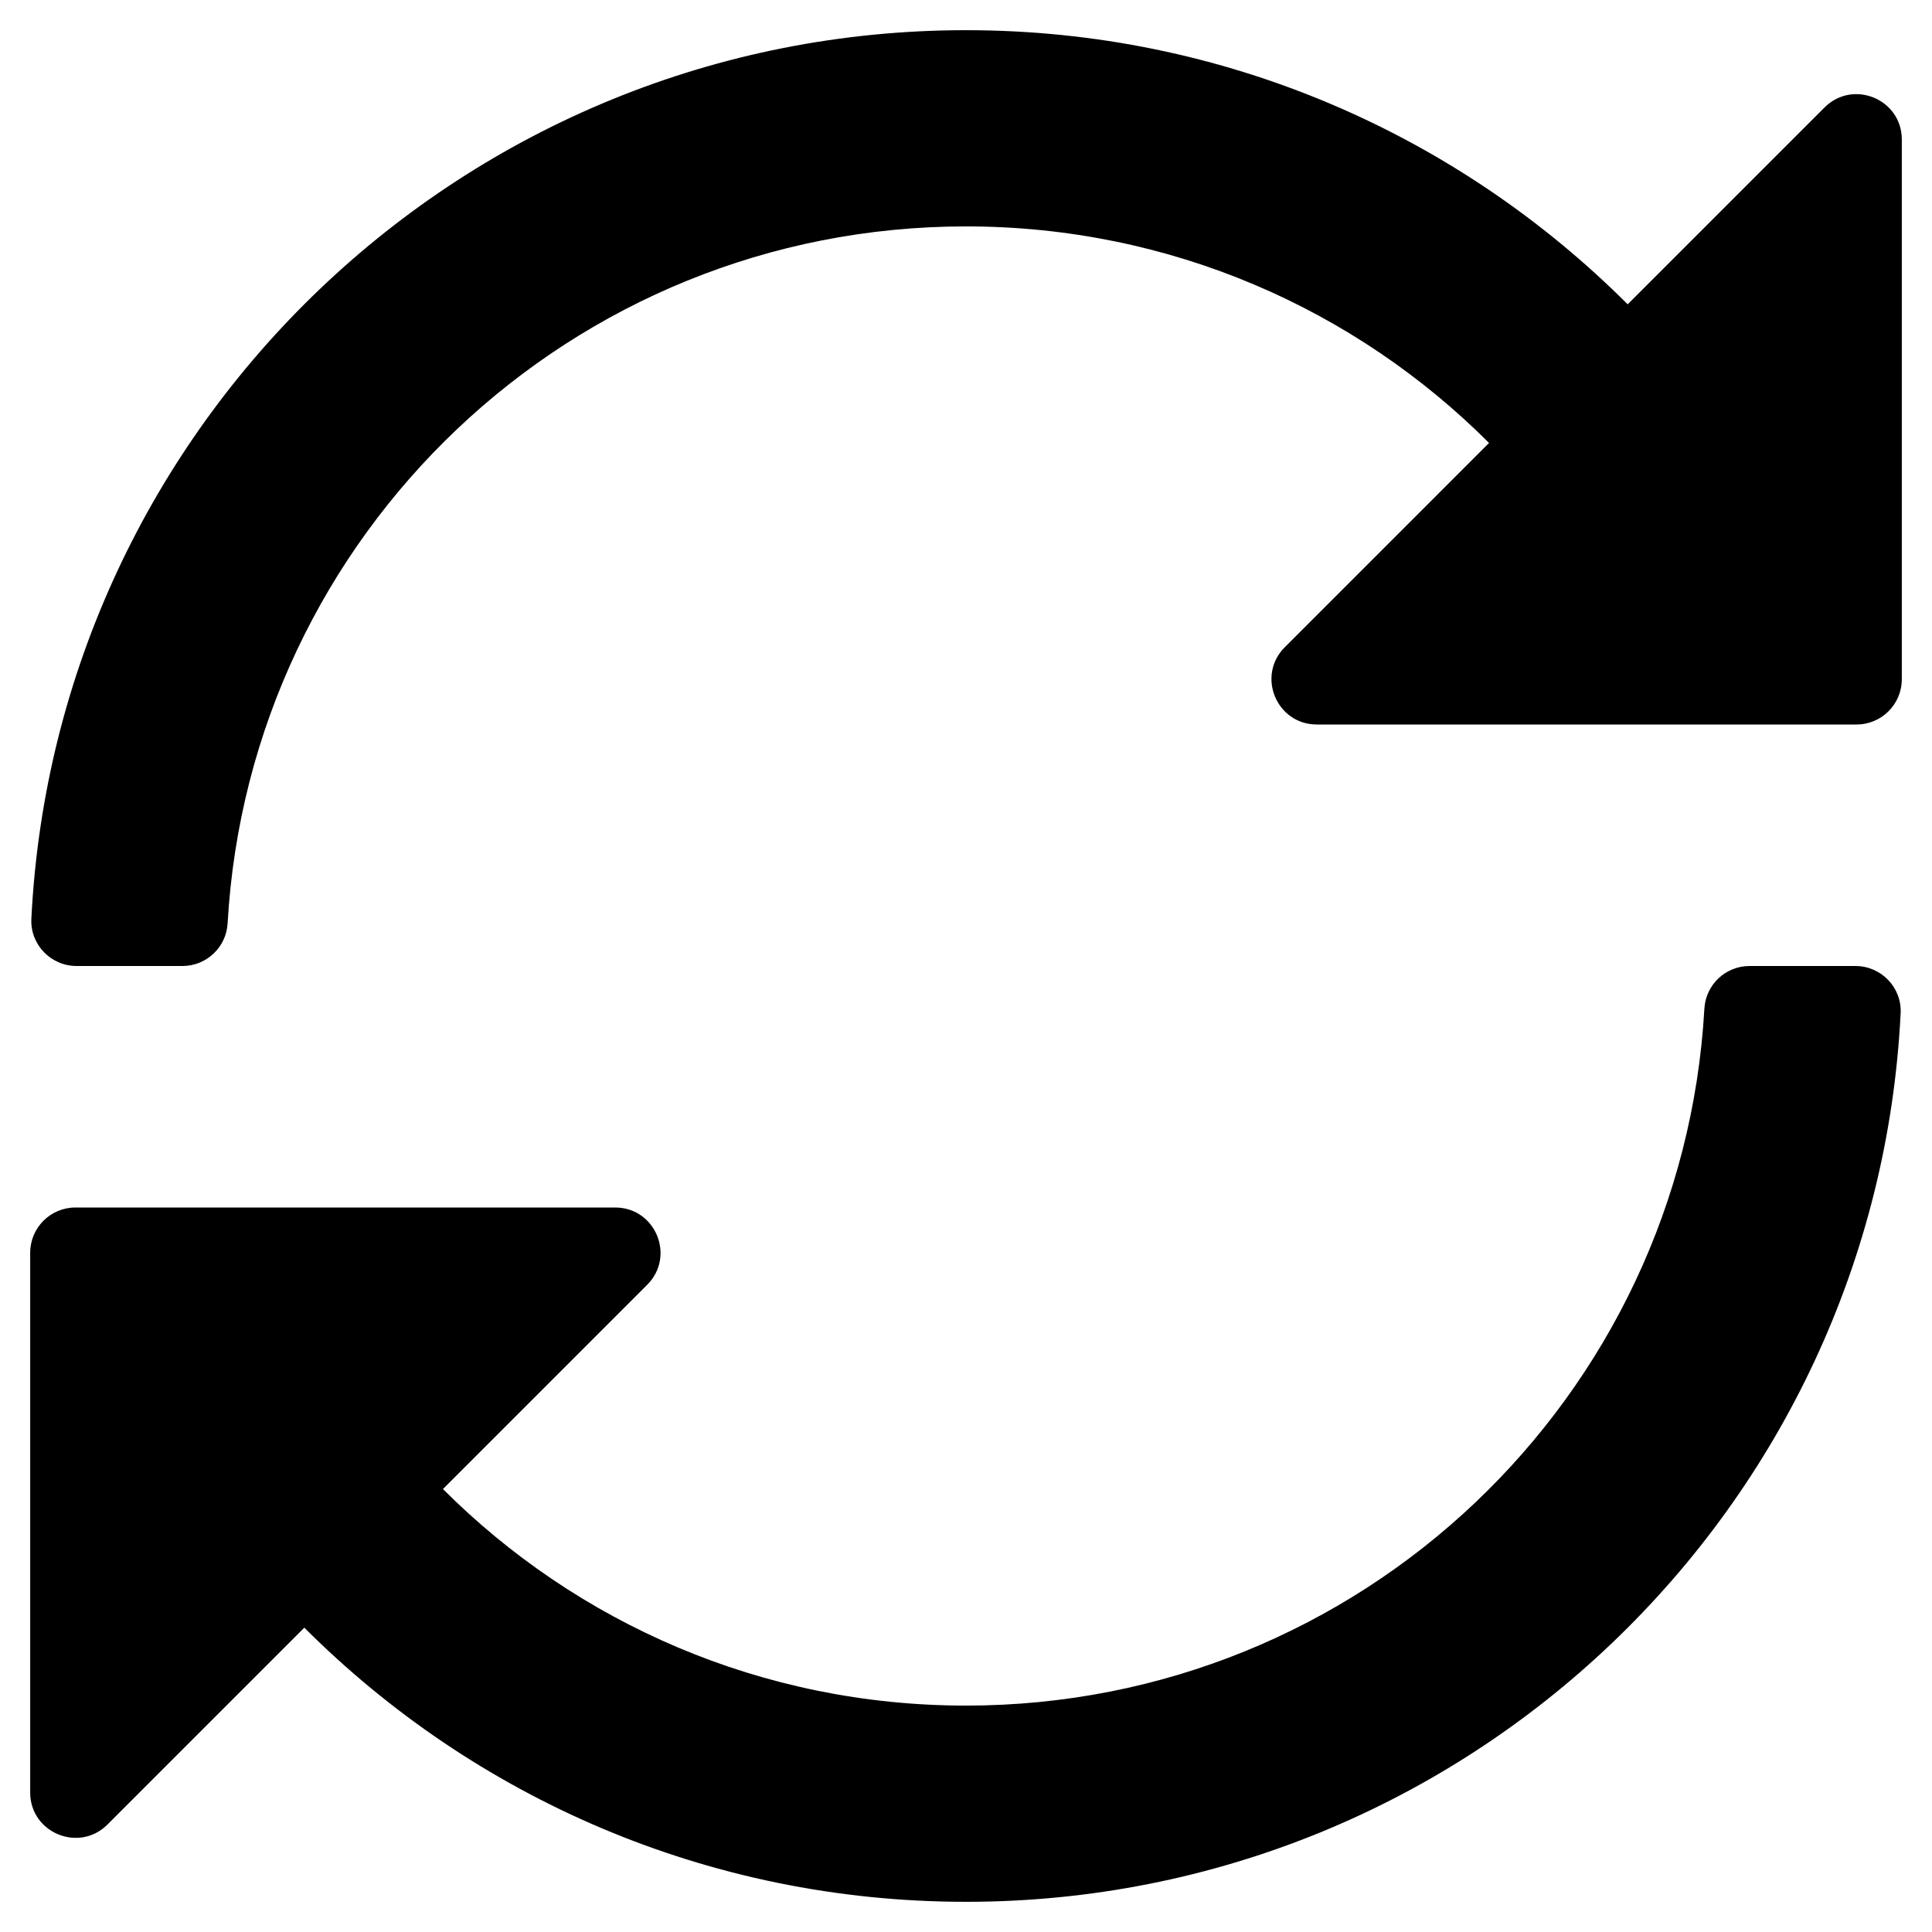
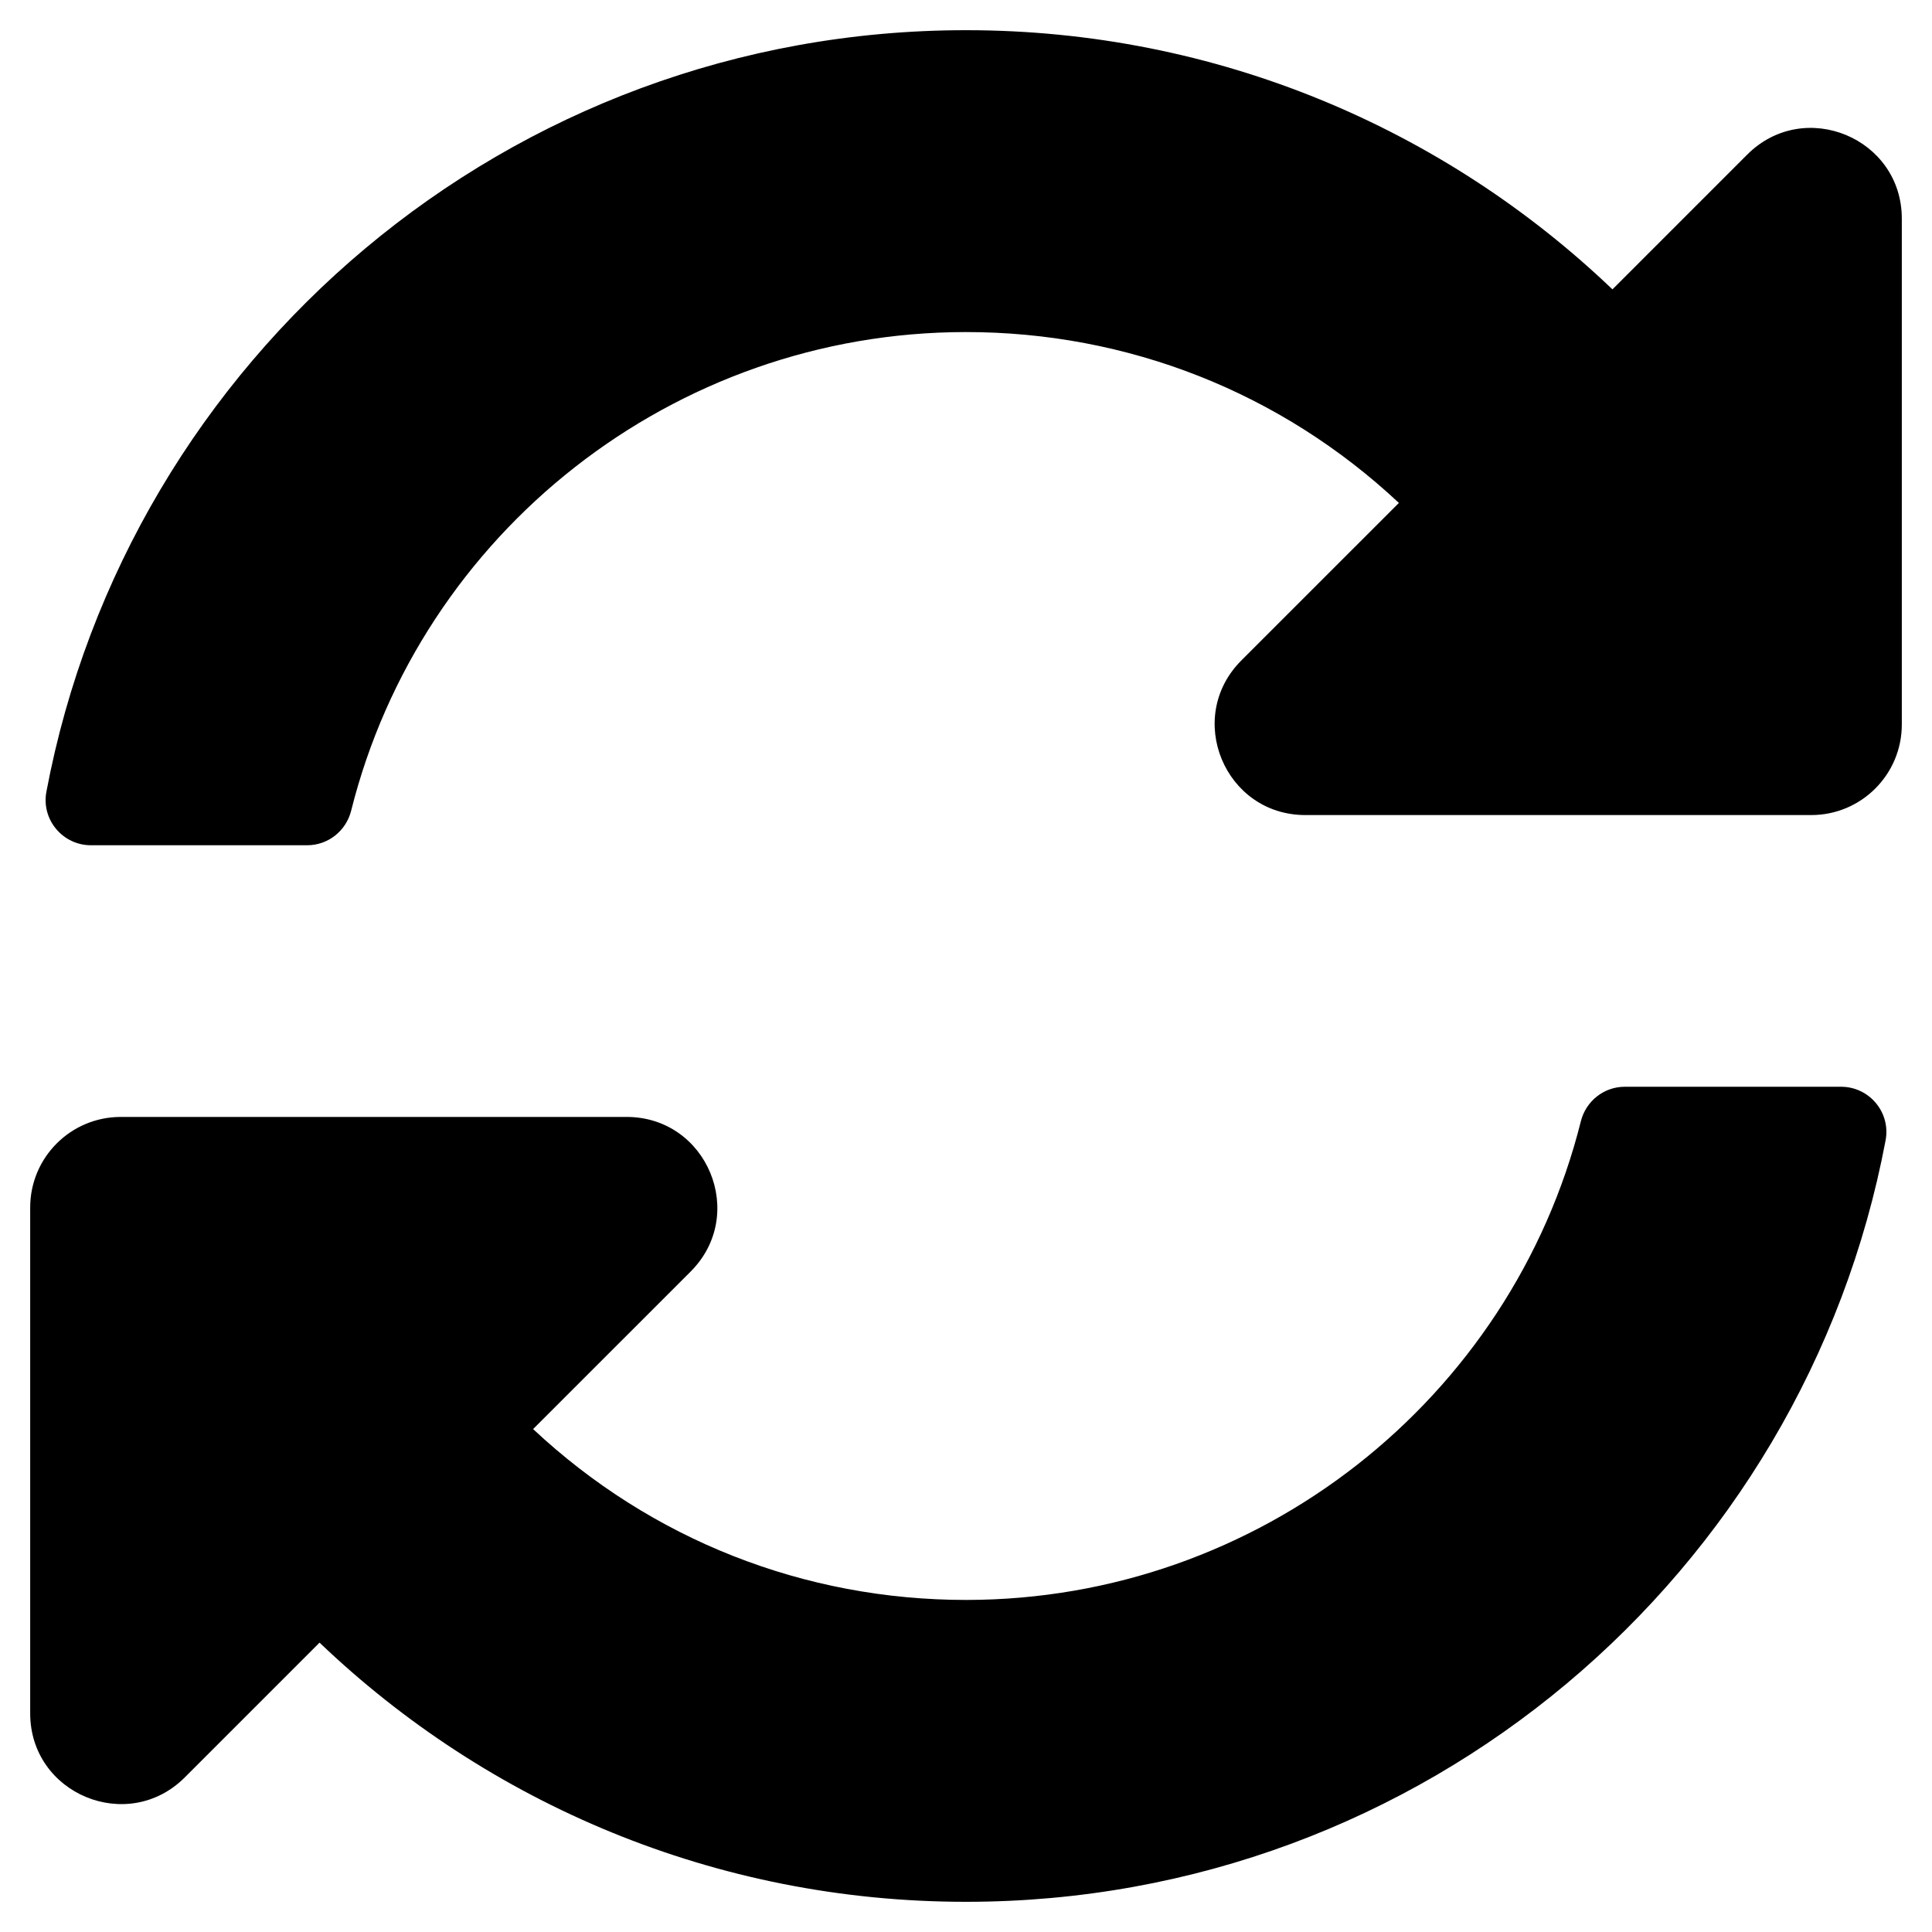
<svg xmlns="http://www.w3.org/2000/svg" viewBox="0 0 512 512">
-   <path d="M483.515 28.485L431.35 80.65C386.475 35.767 324.485 8 256 8 123.228 8 14.824 112.338 8.31 243.493 7.971 250.311 13.475 256 20.301 256h28.045c6.353 0 11.613-4.952 11.973-11.294C66.161 141.649 151.453 60 256 60c54.163 0 103.157 21.923 138.614 57.386l-54.128 54.129c-7.56 7.56-2.206 20.485 8.485 20.485H492c6.627 0 12-5.373 12-12V36.971c0-10.691-12.926-16.045-20.485-8.486zM491.699 256h-28.045c-6.353 0-11.613 4.952-11.973 11.294C445.839 370.351 360.547 452 256 452c-54.163 0-103.157-21.923-138.614-57.386l54.128-54.129c7.56-7.56 2.206-20.485-8.485-20.485H20c-6.627 0-12 5.373-12 12v143.029c0 10.691 12.926 16.045 20.485 8.485L80.65 431.35C125.525 476.233 187.516 504 256 504c132.773 0 241.176-104.338 247.69-235.493.339-6.818-5.165-12.507-11.991-12.507z" />
+   <path d="M370.72 133.28C339.458 104.008 298.888 87.962 255.848 88c-77.458.068-144.328 53.178-162.791 126.85-1.344 5.363-6.122 9.15-11.651 9.15H24.103c-7.498 0-13.194-6.807-11.807-14.176C33.933 94.924 134.813 8 256 8c66.448 0 126.791 26.136 171.315 68.685L463.03 40.97C478.149 25.851 504 36.559 504 57.941V192c0 13.255-10.745 24-24 24H345.941c-21.382 0-32.09-25.851-16.971-40.971l41.75-41.749zM32 296h134.059c21.382 0 32.09 25.851 16.971 40.971l-41.75 41.75c31.262 29.273 71.835 45.319 114.876 45.28 77.418-.07 144.315-53.144 162.787-126.849 1.344-5.363 6.122-9.15 11.651-9.15h57.304c7.498 0 13.194 6.807 11.807 14.176C478.067 417.076 377.187 504 256 504c-66.448 0-126.791-26.136-171.315-68.685L48.97 471.03C33.851 486.149 8 475.441 8 454.059V320c0-13.255 10.745-24 24-24z" />
</svg>
